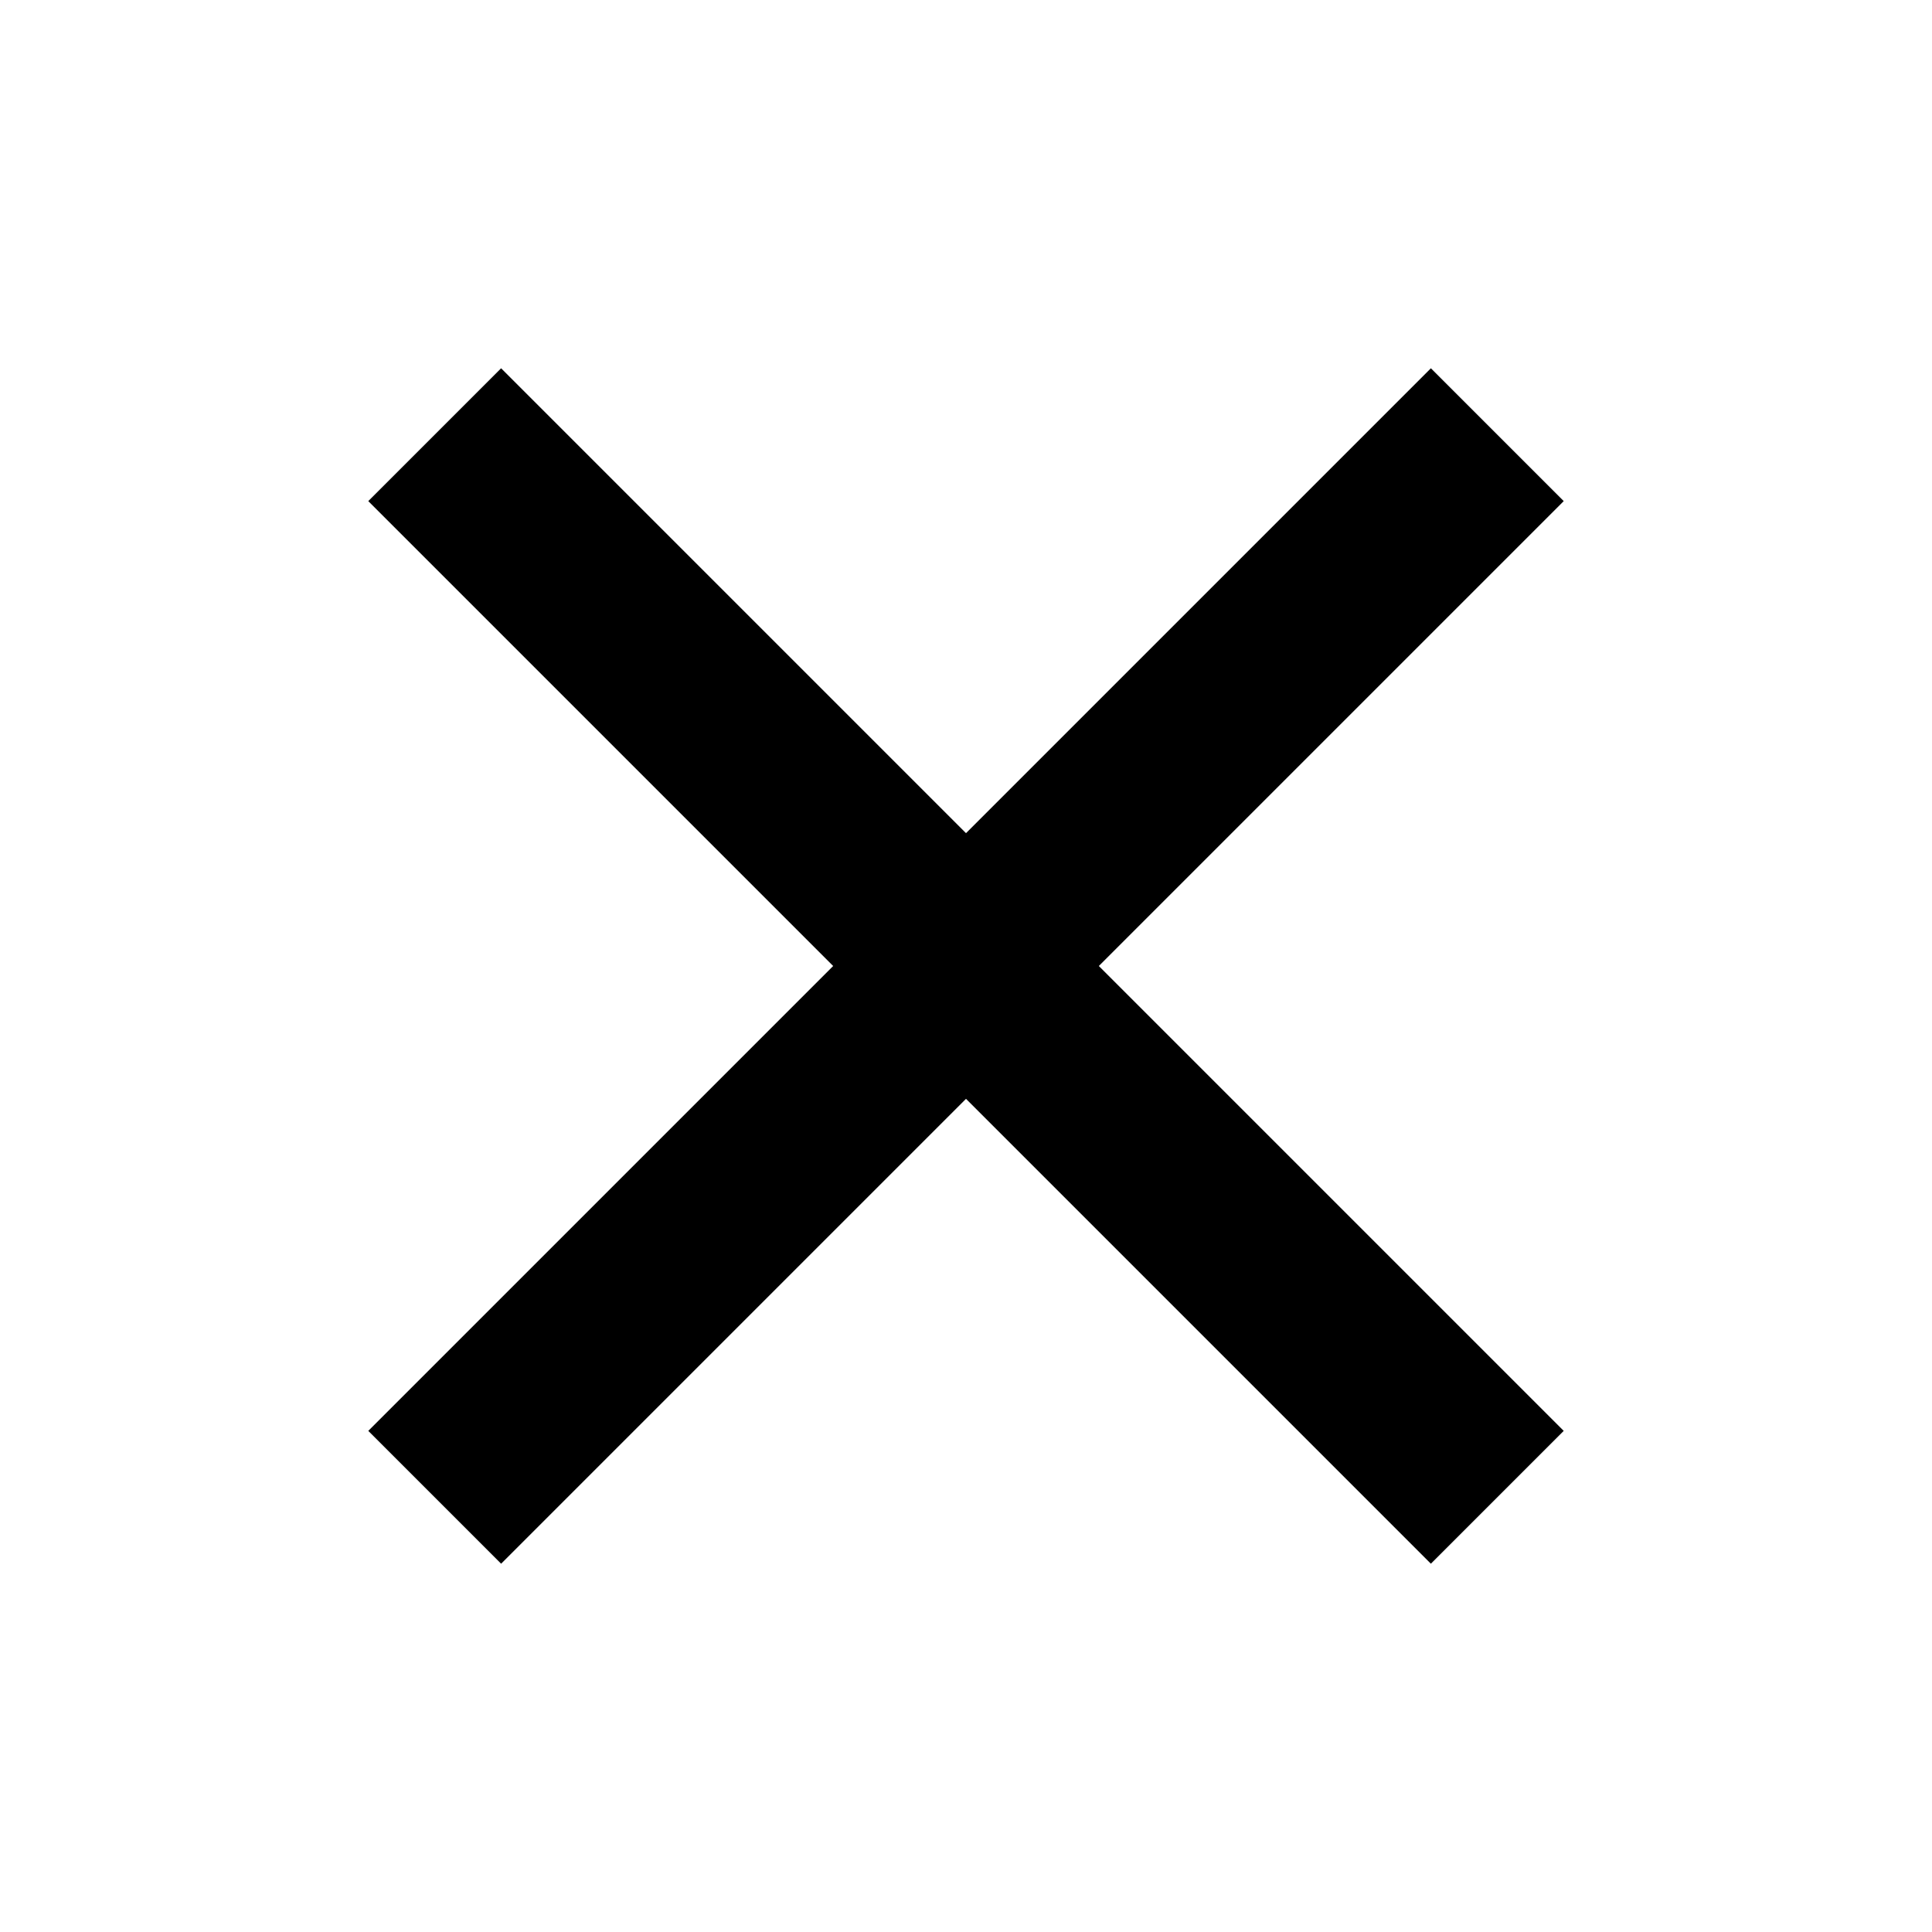
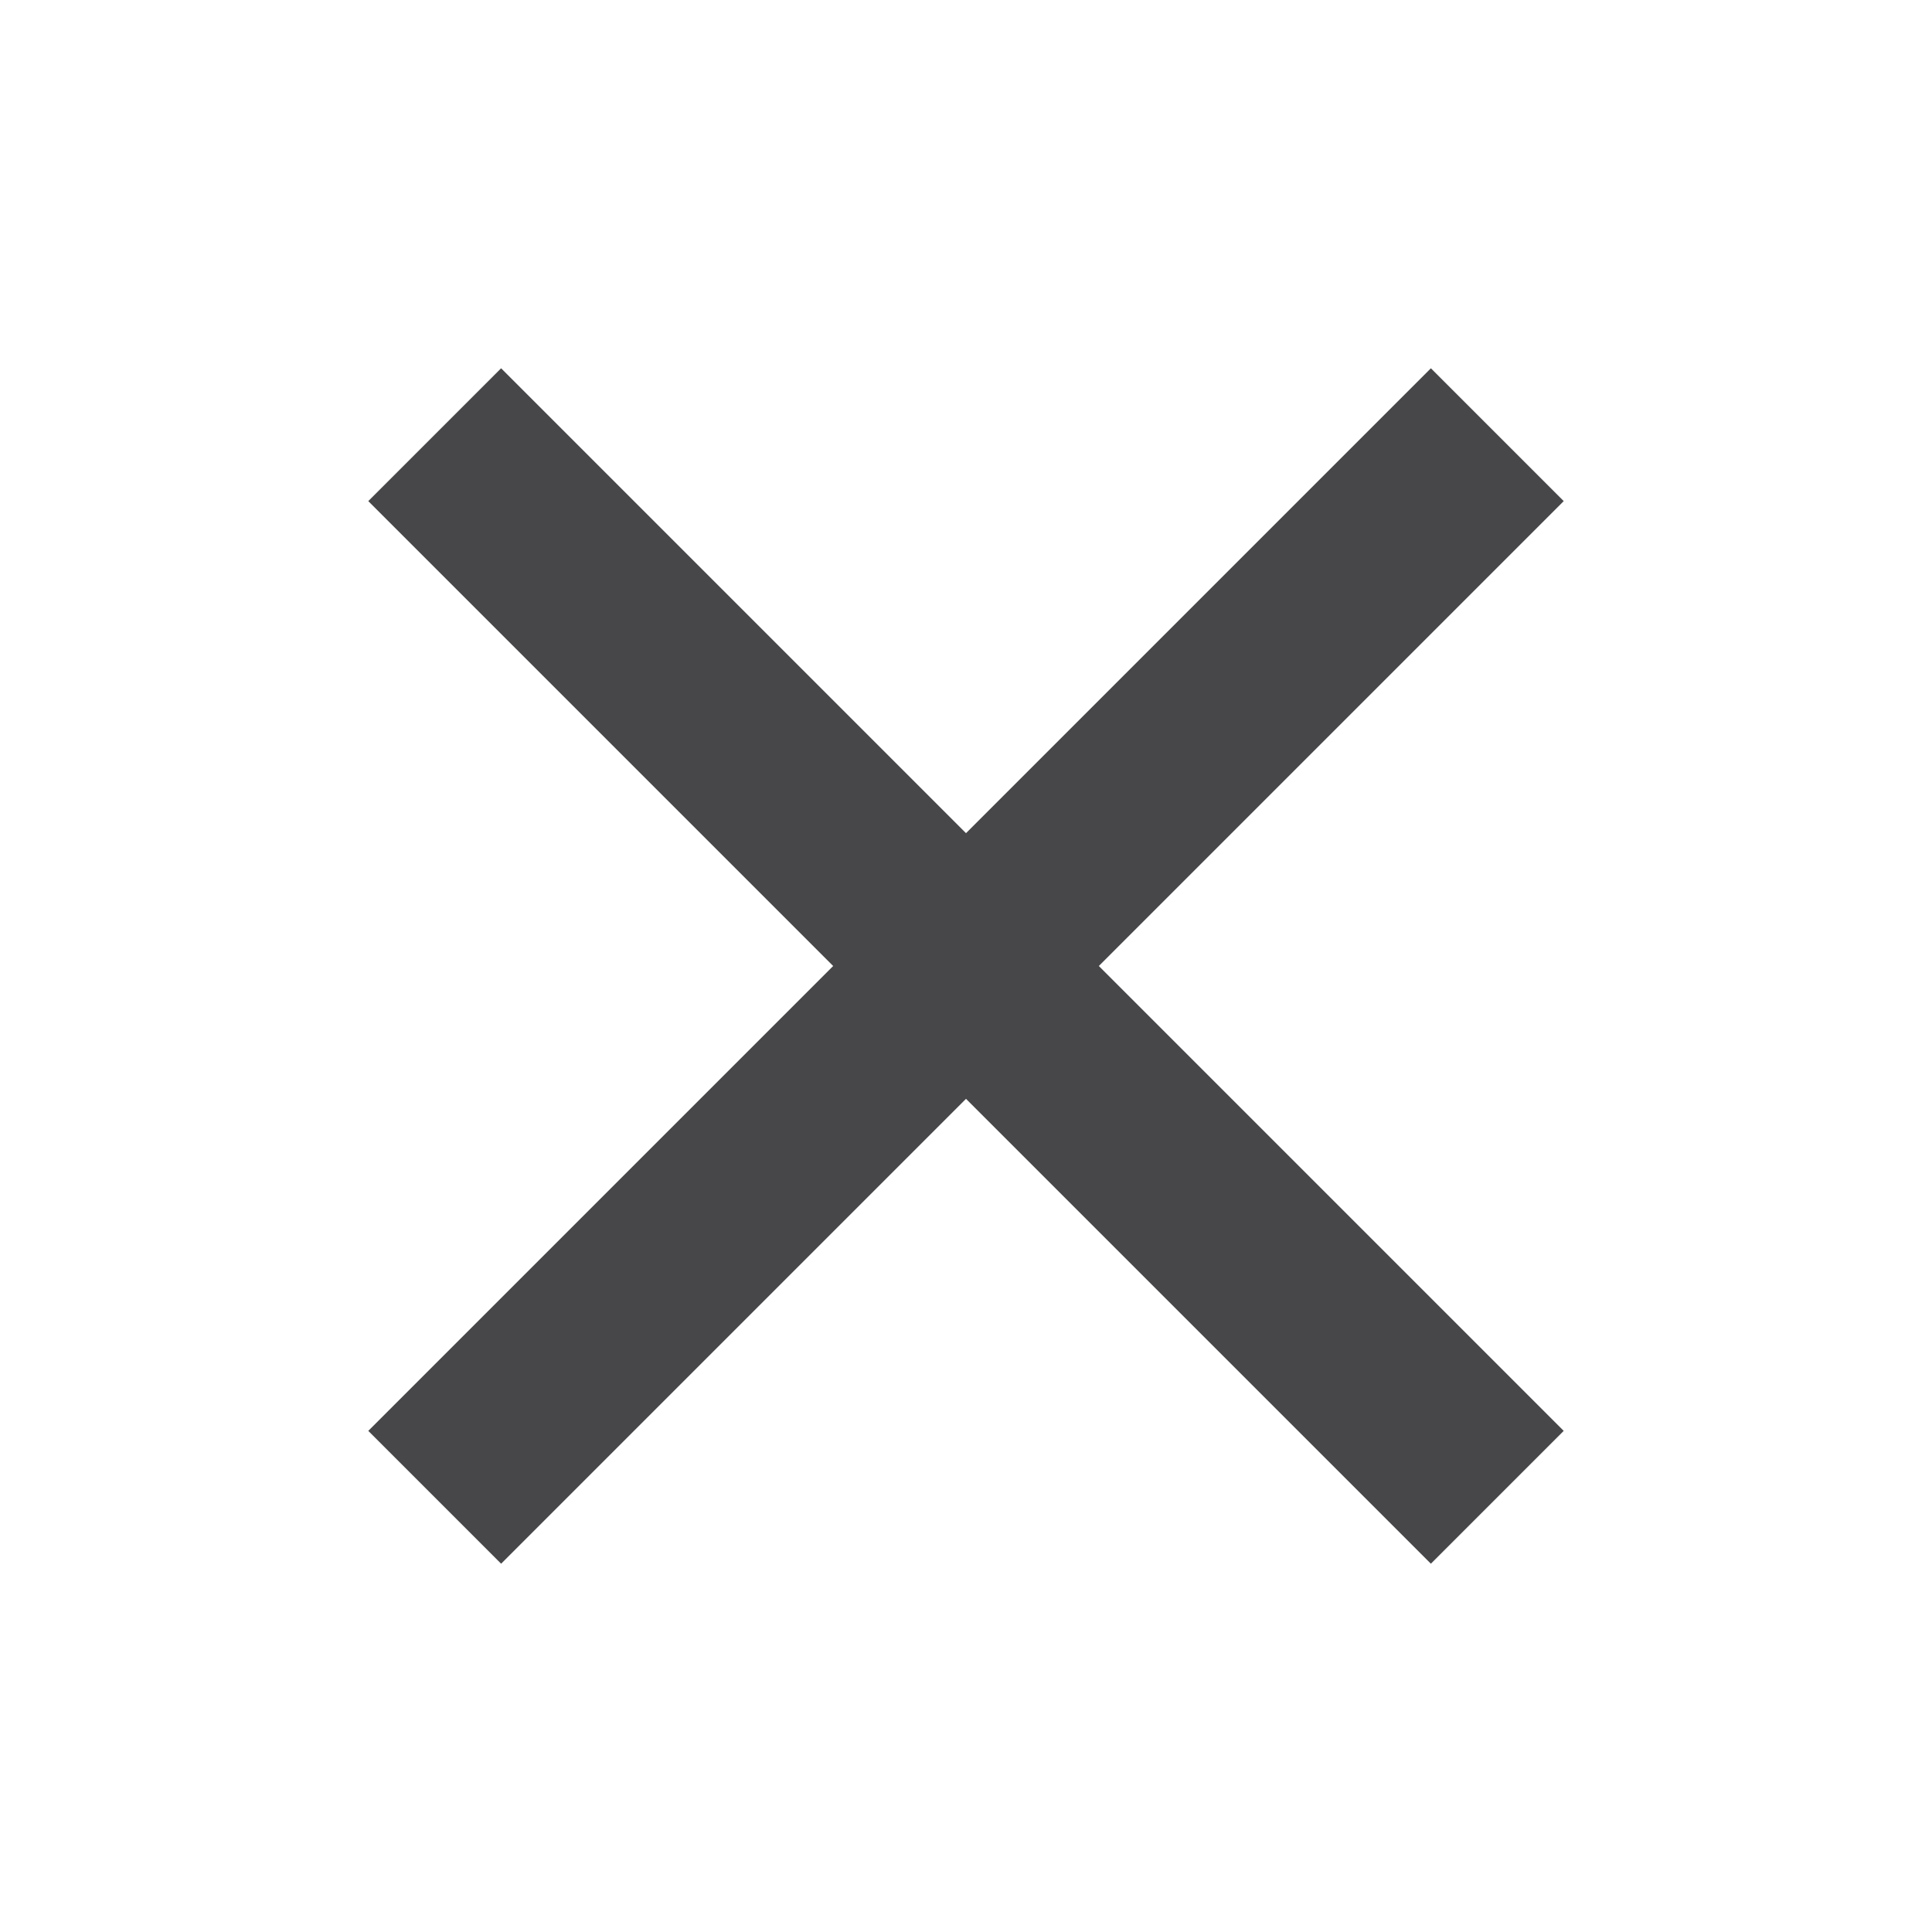
<svg xmlns="http://www.w3.org/2000/svg" height="48" viewBox="0 96 960 960" width="48">
-   <path d="m249 873-66-66 231-231-231-231 66-66 231 231 231-231 66 66-231 231 231 231-66 66-231-231-231 231Z" />
+   <path fill="#474749" d="m249 873-66-66 231-231-231-231 66-66 231 231 231-231 66 66-231 231 231 231-66 66-231-231-231 231Z" />
</svg>
